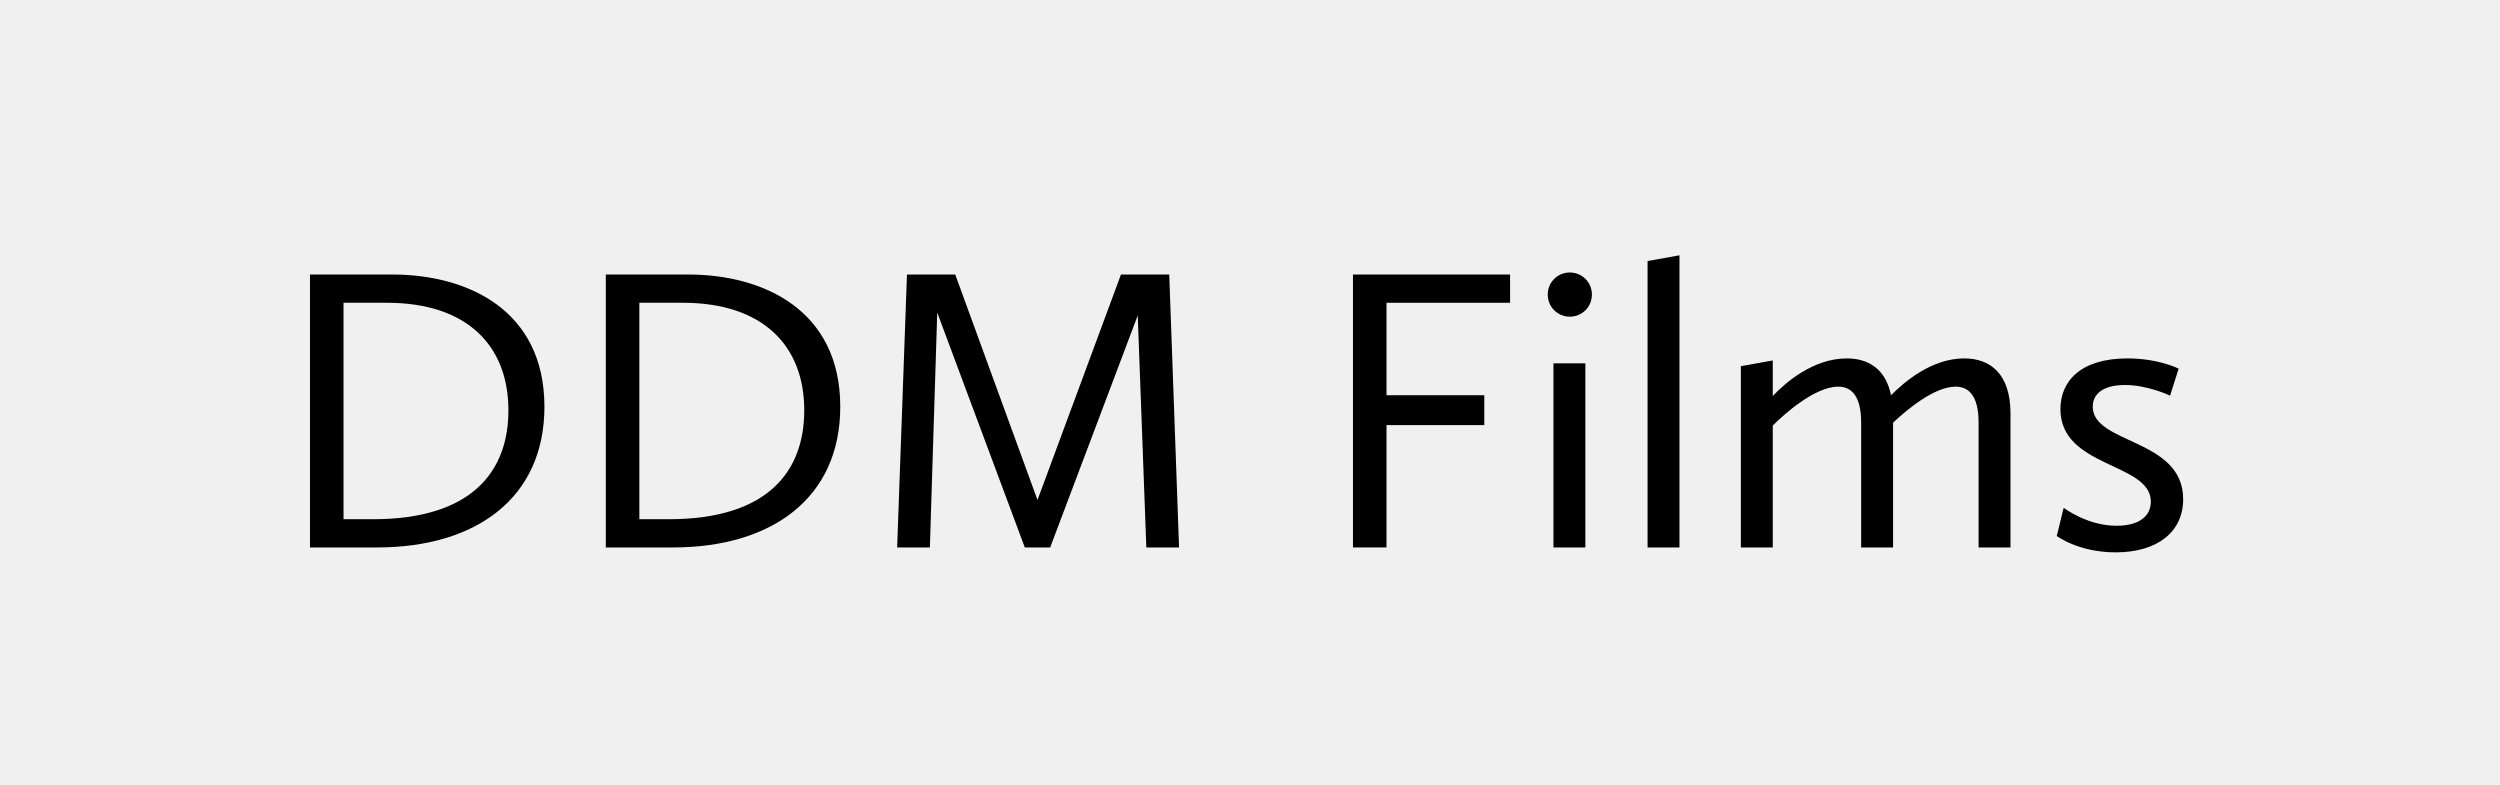
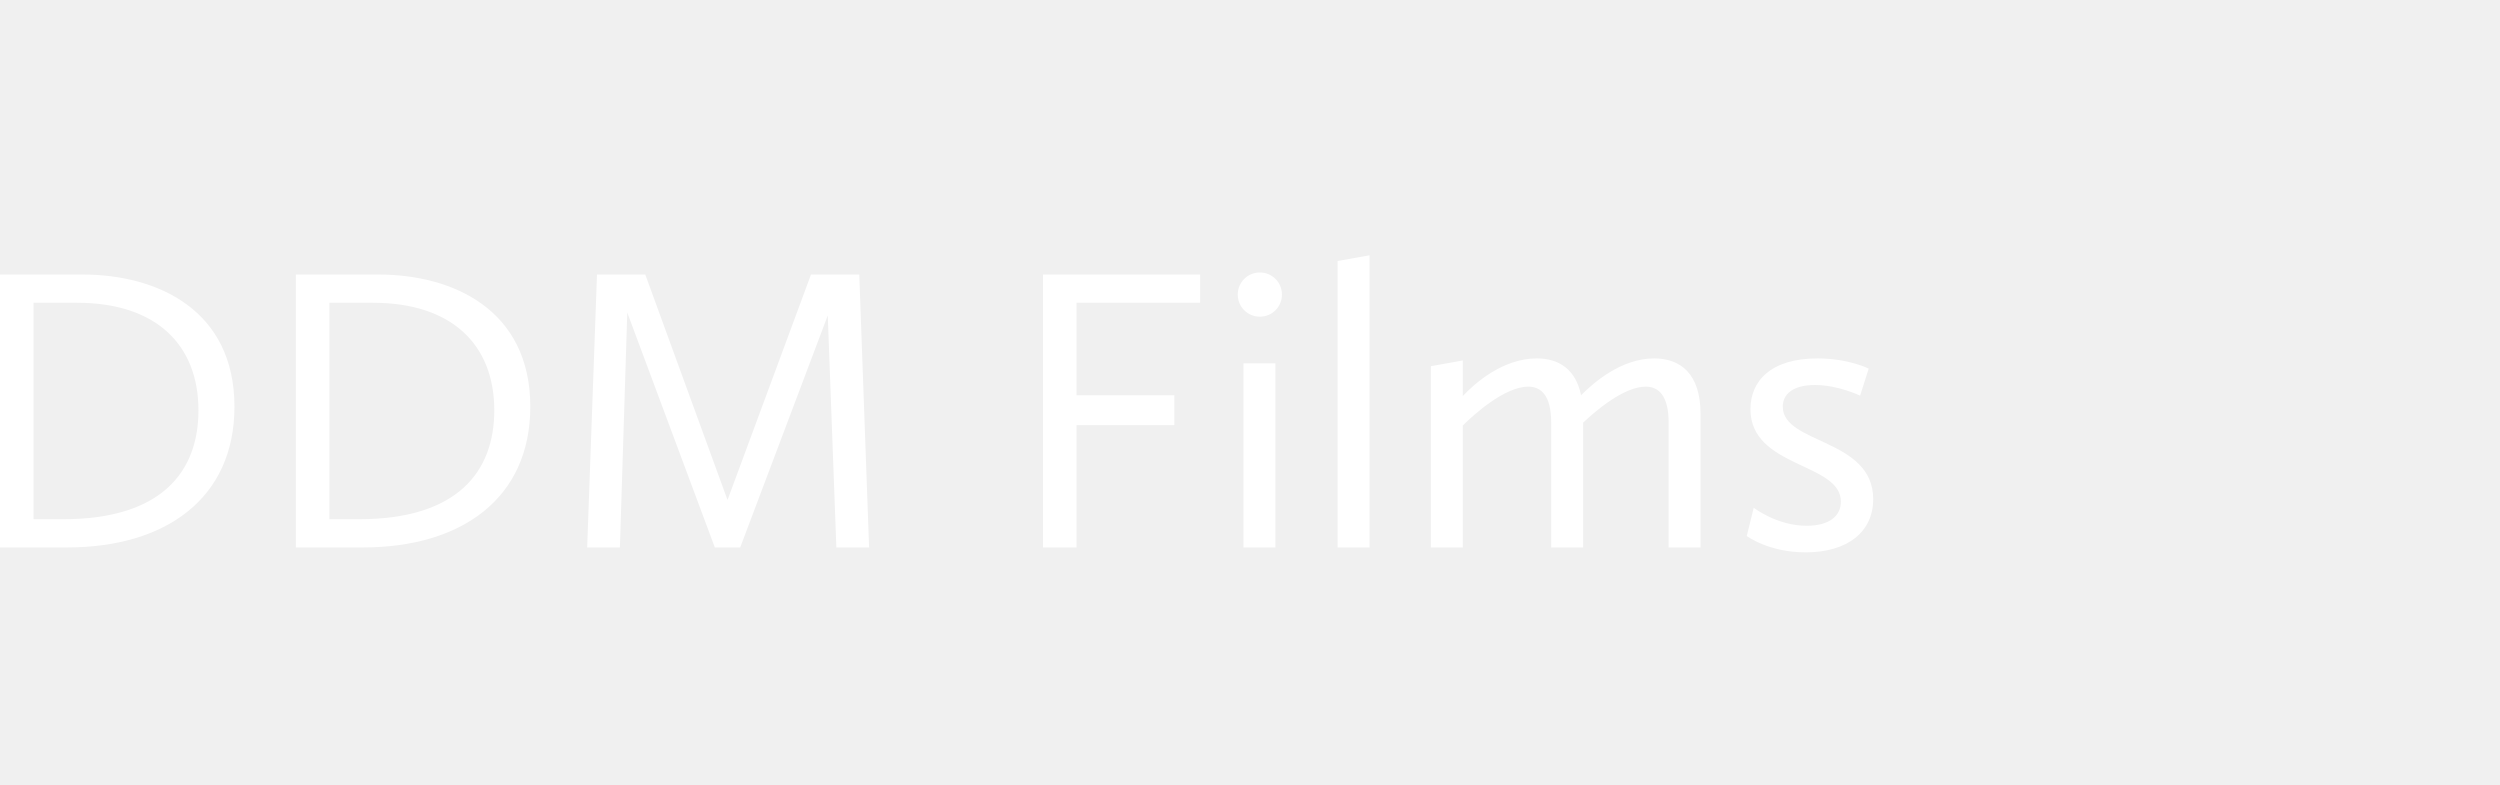
<svg xmlns="http://www.w3.org/2000/svg" width="100%" height="100%" viewBox="0 0 255 80" version="1.1" xml:space="preserve" style="fill-rule:evenodd;clip-rule:evenodd;stroke-linejoin:round;stroke-miterlimit:2;">
  <g transform="matrix(1,0,0,1,0,-791)">
    <g id="Artboard2" transform="matrix(1,0,0,1,0,-0.400181)">
      <rect x="0" y="791.4" width="254.299" height="79.514" style="fill:none;" />
-       <g transform="matrix(1.03895,0,0,1.03895,-90.4782,483.592)">
+       <g transform="matrix(1.03895,0,0,1.03895,-122.095,483.592)">
        <g transform="matrix(40.1712,0,0,40.1712,113.581,350.015)">
-           <path d="M0.098,-0L0.262,-0C0.503,-0 0.671,-0.12 0.671,-0.344C0.671,-0.581 0.482,-0.667 0.3,-0.667L0.098,-0.667L0.098,-0ZM0.18,-0.069L0.18,-0.598L0.286,-0.598C0.48,-0.598 0.583,-0.495 0.583,-0.335C0.583,-0.187 0.495,-0.069 0.252,-0.069L0.18,-0.069Z" style="fill-rule:nonzero;" />
+           <path d="M0.098,-0L0.262,-0C0.503,-0 0.671,-0.12 0.671,-0.344C0.671,-0.581 0.482,-0.667 0.3,-0.667L0.098,-0.667L0.098,-0ZM0.18,-0.069L0.18,-0.598L0.286,-0.598C0.48,-0.598 0.583,-0.495 0.583,-0.335C0.583,-0.187 0.495,-0.069 0.252,-0.069L0.18,-0.069Z" style="fill:white;fill-rule:nonzero;" />
        </g>
        <g transform="matrix(40.1712,0,0,40.1712,142.625,350.015)">
-           <path d="M0.098,-0L0.262,-0C0.503,-0 0.671,-0.12 0.671,-0.344C0.671,-0.581 0.482,-0.667 0.3,-0.667L0.098,-0.667L0.098,-0ZM0.18,-0.069L0.18,-0.598L0.286,-0.598C0.48,-0.598 0.583,-0.495 0.583,-0.335C0.583,-0.187 0.495,-0.069 0.252,-0.069L0.18,-0.069Z" style="fill-rule:nonzero;" />
+           <path d="M0.098,-0L0.262,-0C0.503,-0 0.671,-0.12 0.671,-0.344C0.671,-0.581 0.482,-0.667 0.3,-0.667L0.098,-0.667L0.098,-0ZM0.18,-0.069L0.18,-0.598L0.286,-0.598C0.48,-0.598 0.583,-0.495 0.583,-0.335C0.583,-0.187 0.495,-0.069 0.252,-0.069L0.18,-0.069Z" style="fill:white;fill-rule:nonzero;" />
        </g>
        <g transform="matrix(40.1712,0,0,40.1712,171.669,350.015)">
-           <path d="M0.087,-0L0.167,-0L0.185,-0.574L0.399,-0L0.461,-0L0.675,-0.567L0.696,-0L0.776,-0L0.752,-0.667L0.634,-0.667L0.43,-0.116L0.229,-0.667L0.111,-0.667L0.087,-0Z" style="fill-rule:nonzero;" />
+           <path d="M0.087,-0L0.167,-0L0.185,-0.574L0.399,-0L0.461,-0L0.675,-0.567L0.696,-0L0.776,-0L0.752,-0.667L0.634,-0.667L0.43,-0.116L0.229,-0.667L0.111,-0.667L0.087,-0Z" style="fill:white;fill-rule:nonzero;" />
        </g>
        <g transform="matrix(40.1712,0,0,40.1712,215.977,350.015)">
-           <path d="M0.098,-0L0.18,-0L0.18,-0.299L0.419,-0.299L0.419,-0.372L0.18,-0.372L0.18,-0.598L0.482,-0.598L0.482,-0.667L0.098,-0.667L0.098,-0Z" style="fill-rule:nonzero;" />
+           <path d="M0.098,-0L0.18,-0L0.18,-0.299L0.419,-0.299L0.419,-0.372L0.18,-0.372L0.18,-0.598L0.482,-0.598L0.482,-0.667L0.098,-0.667L0.098,-0Z" style="fill:white;fill-rule:nonzero;" />
        </g>
        <g transform="matrix(40.1712,0,0,40.1712,236.545,350.015)">
-           <path d="M0.116,-0.564C0.146,-0.564 0.17,-0.588 0.17,-0.618C0.17,-0.648 0.146,-0.672 0.116,-0.672C0.086,-0.672 0.062,-0.648 0.062,-0.618C0.062,-0.588 0.086,-0.564 0.116,-0.564ZM0.076,-0L0.154,-0L0.154,-0.45L0.076,-0.45L0.076,-0Z" style="fill-rule:nonzero;" />
+           <path d="M0.116,-0.564C0.146,-0.564 0.17,-0.588 0.17,-0.618C0.17,-0.648 0.146,-0.672 0.116,-0.672C0.086,-0.672 0.062,-0.648 0.062,-0.618C0.062,-0.588 0.086,-0.564 0.116,-0.564ZM0.076,-0L0.154,-0L0.154,-0.45L0.076,-0.45L0.076,-0Z" style="fill:white;fill-rule:nonzero;" />
        </g>
        <g transform="matrix(40.1712,0,0,40.1712,245.784,350.015)">
-           <path d="M0.076,-0L0.154,-0L0.154,-0.714L0.076,-0.7L0.076,-0Z" style="fill-rule:nonzero;" />
+           <path d="M0.076,-0L0.154,-0L0.154,-0.714L0.076,-0.7L0.076,-0Z" style="fill:white;fill-rule:nonzero;" />
        </g>
        <g transform="matrix(40.1712,0,0,40.1712,255.024,350.015)">
-           <path d="M0.074,-0L0.152,-0L0.152,-0.298C0.178,-0.324 0.254,-0.393 0.312,-0.393C0.343,-0.393 0.368,-0.372 0.368,-0.305L0.368,-0L0.446,-0L0.446,-0.305C0.478,-0.335 0.546,-0.393 0.599,-0.393C0.63,-0.393 0.655,-0.372 0.655,-0.305L0.655,-0L0.733,-0L0.733,-0.327C0.733,-0.424 0.684,-0.462 0.62,-0.462C0.539,-0.462 0.472,-0.403 0.441,-0.372C0.428,-0.436 0.386,-0.462 0.333,-0.462C0.249,-0.462 0.18,-0.4 0.152,-0.37L0.152,-0.457L0.074,-0.443L0.074,-0Z" style="fill-rule:nonzero;" />
+           <path d="M0.074,-0L0.152,-0L0.152,-0.298C0.178,-0.324 0.254,-0.393 0.312,-0.393C0.343,-0.393 0.368,-0.372 0.368,-0.305L0.368,-0L0.446,-0L0.446,-0.305C0.478,-0.335 0.546,-0.393 0.599,-0.393C0.63,-0.393 0.655,-0.372 0.655,-0.305L0.655,-0L0.733,-0L0.733,-0.327C0.733,-0.424 0.684,-0.462 0.62,-0.462C0.539,-0.462 0.472,-0.403 0.441,-0.372C0.428,-0.436 0.386,-0.462 0.333,-0.462C0.249,-0.462 0.18,-0.4 0.152,-0.37L0.152,-0.457L0.074,-0.443L0.074,-0Z" style="fill:white;fill-rule:nonzero;" />
        </g>
        <g transform="matrix(40.1712,0,0,40.1712,287.321,350.015)">
-           <path d="M0.042,-0.028C0.042,-0.028 0.095,0.012 0.186,0.012C0.288,0.012 0.351,-0.038 0.351,-0.118C0.351,-0.267 0.13,-0.252 0.13,-0.344C0.13,-0.375 0.155,-0.397 0.209,-0.397C0.265,-0.397 0.319,-0.371 0.319,-0.371L0.34,-0.437C0.34,-0.437 0.291,-0.462 0.215,-0.462C0.1,-0.462 0.051,-0.406 0.051,-0.338C0.051,-0.194 0.272,-0.208 0.272,-0.112C0.272,-0.077 0.244,-0.053 0.188,-0.053C0.116,-0.053 0.059,-0.097 0.059,-0.097L0.042,-0.028Z" style="fill-rule:nonzero;" />
+           <path d="M0.042,-0.028C0.042,-0.028 0.095,0.012 0.186,0.012C0.288,0.012 0.351,-0.038 0.351,-0.118C0.351,-0.267 0.13,-0.252 0.13,-0.344C0.13,-0.375 0.155,-0.397 0.209,-0.397C0.265,-0.397 0.319,-0.371 0.319,-0.371L0.34,-0.437C0.34,-0.437 0.291,-0.462 0.215,-0.462C0.1,-0.462 0.051,-0.406 0.051,-0.338C0.051,-0.194 0.272,-0.208 0.272,-0.112C0.272,-0.077 0.244,-0.053 0.188,-0.053C0.116,-0.053 0.059,-0.097 0.059,-0.097L0.042,-0.028Z" style="fill:white;fill-rule:nonzero;" />
        </g>
      </g>
    </g>
  </g>
</svg>
